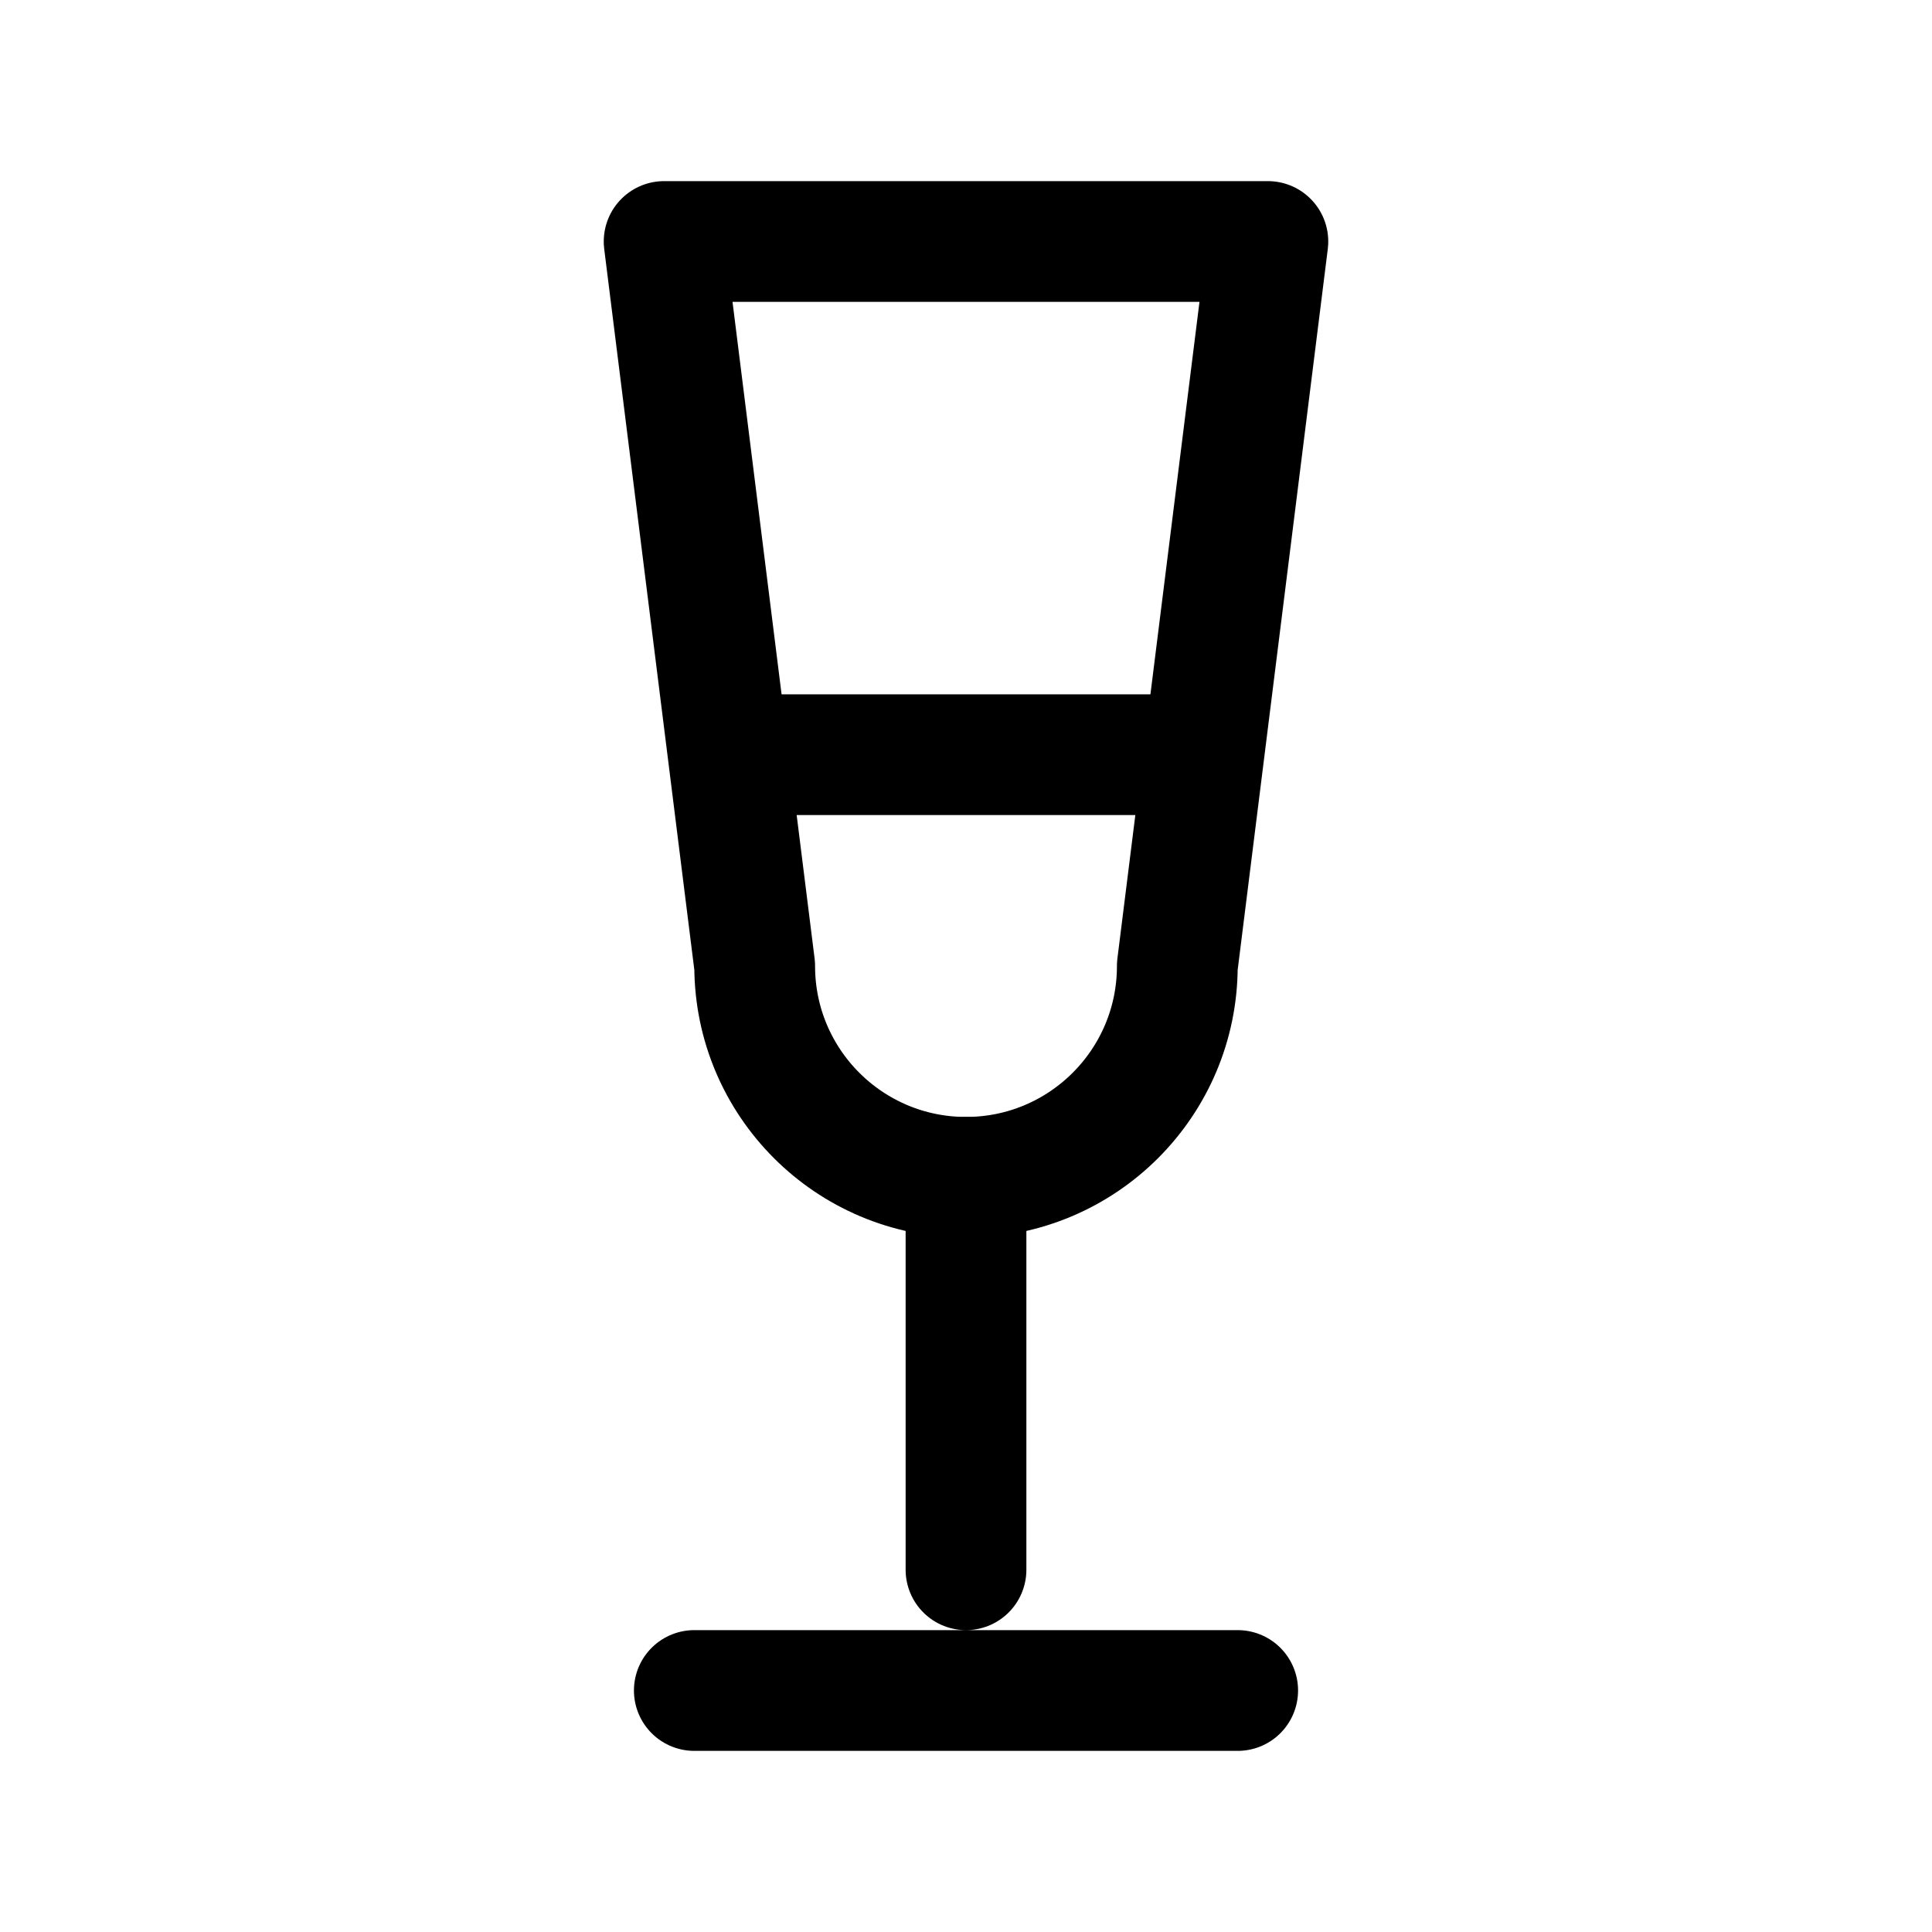
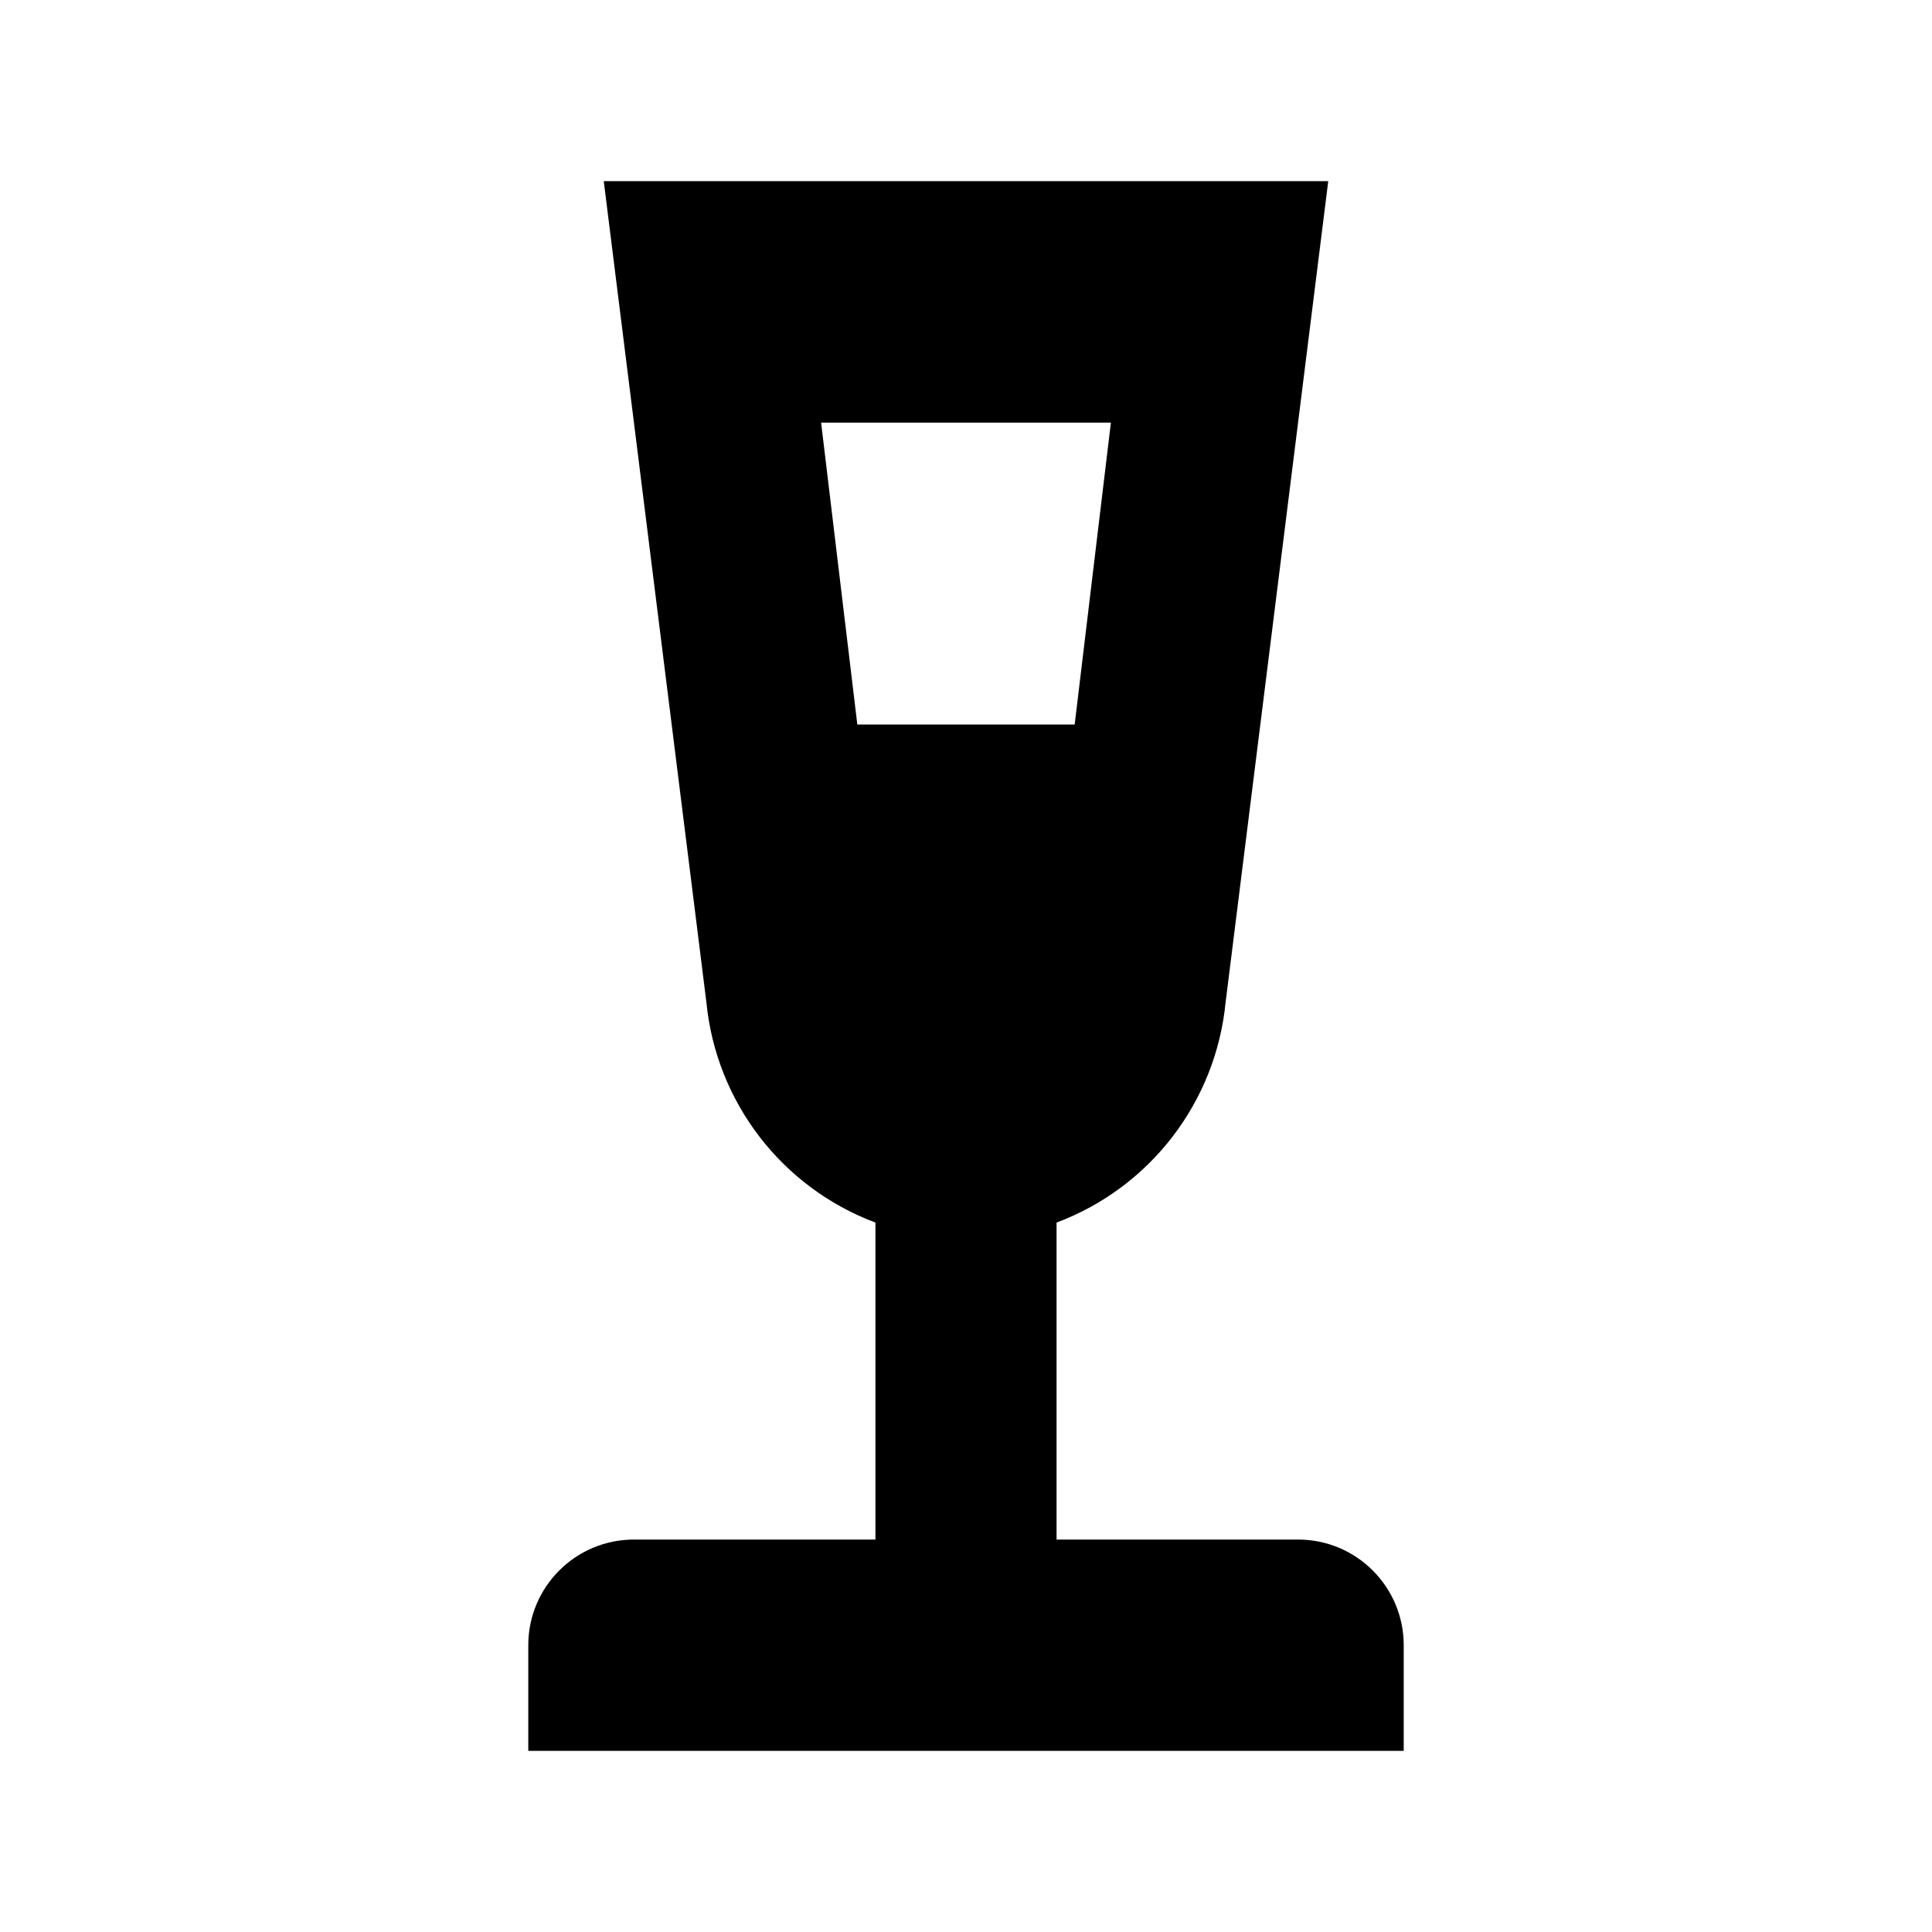
<svg xmlns="http://www.w3.org/2000/svg" viewBox="0 0 64 64">
-   <path d="M22 8h20l-3 24a7 7 0 0 1-14 0L22 8Z" fill="none" stroke="#000" stroke-width="4" stroke-linecap="round" stroke-linejoin="round" />
-   <path d="M25 25h14M32 39v13M23 56h18" fill="none" stroke="#000" stroke-width="4" stroke-linecap="round" />
+   <path fill="#000" d="M20 6h24l-3.4 27.2A8.7 8.7 0 0 1 35 40.5V51h8a3.5 3.5 0 0 1 3.5 3.5V58h-29v-3.5A3.5 3.5 0 0 1 21 51h8V40.5a8.7 8.7 0 0 1-5.6-7.3L20 6Zm7.2 8 1.2 10h7.2l1.2-10h-9.6Z" />
+   <path fill="#000" d="M24.5 29c1.5 3.1 4.2 5 7.5 5s6-1.9 7.5-5h-15Z" opacity=".55" />
</svg>
